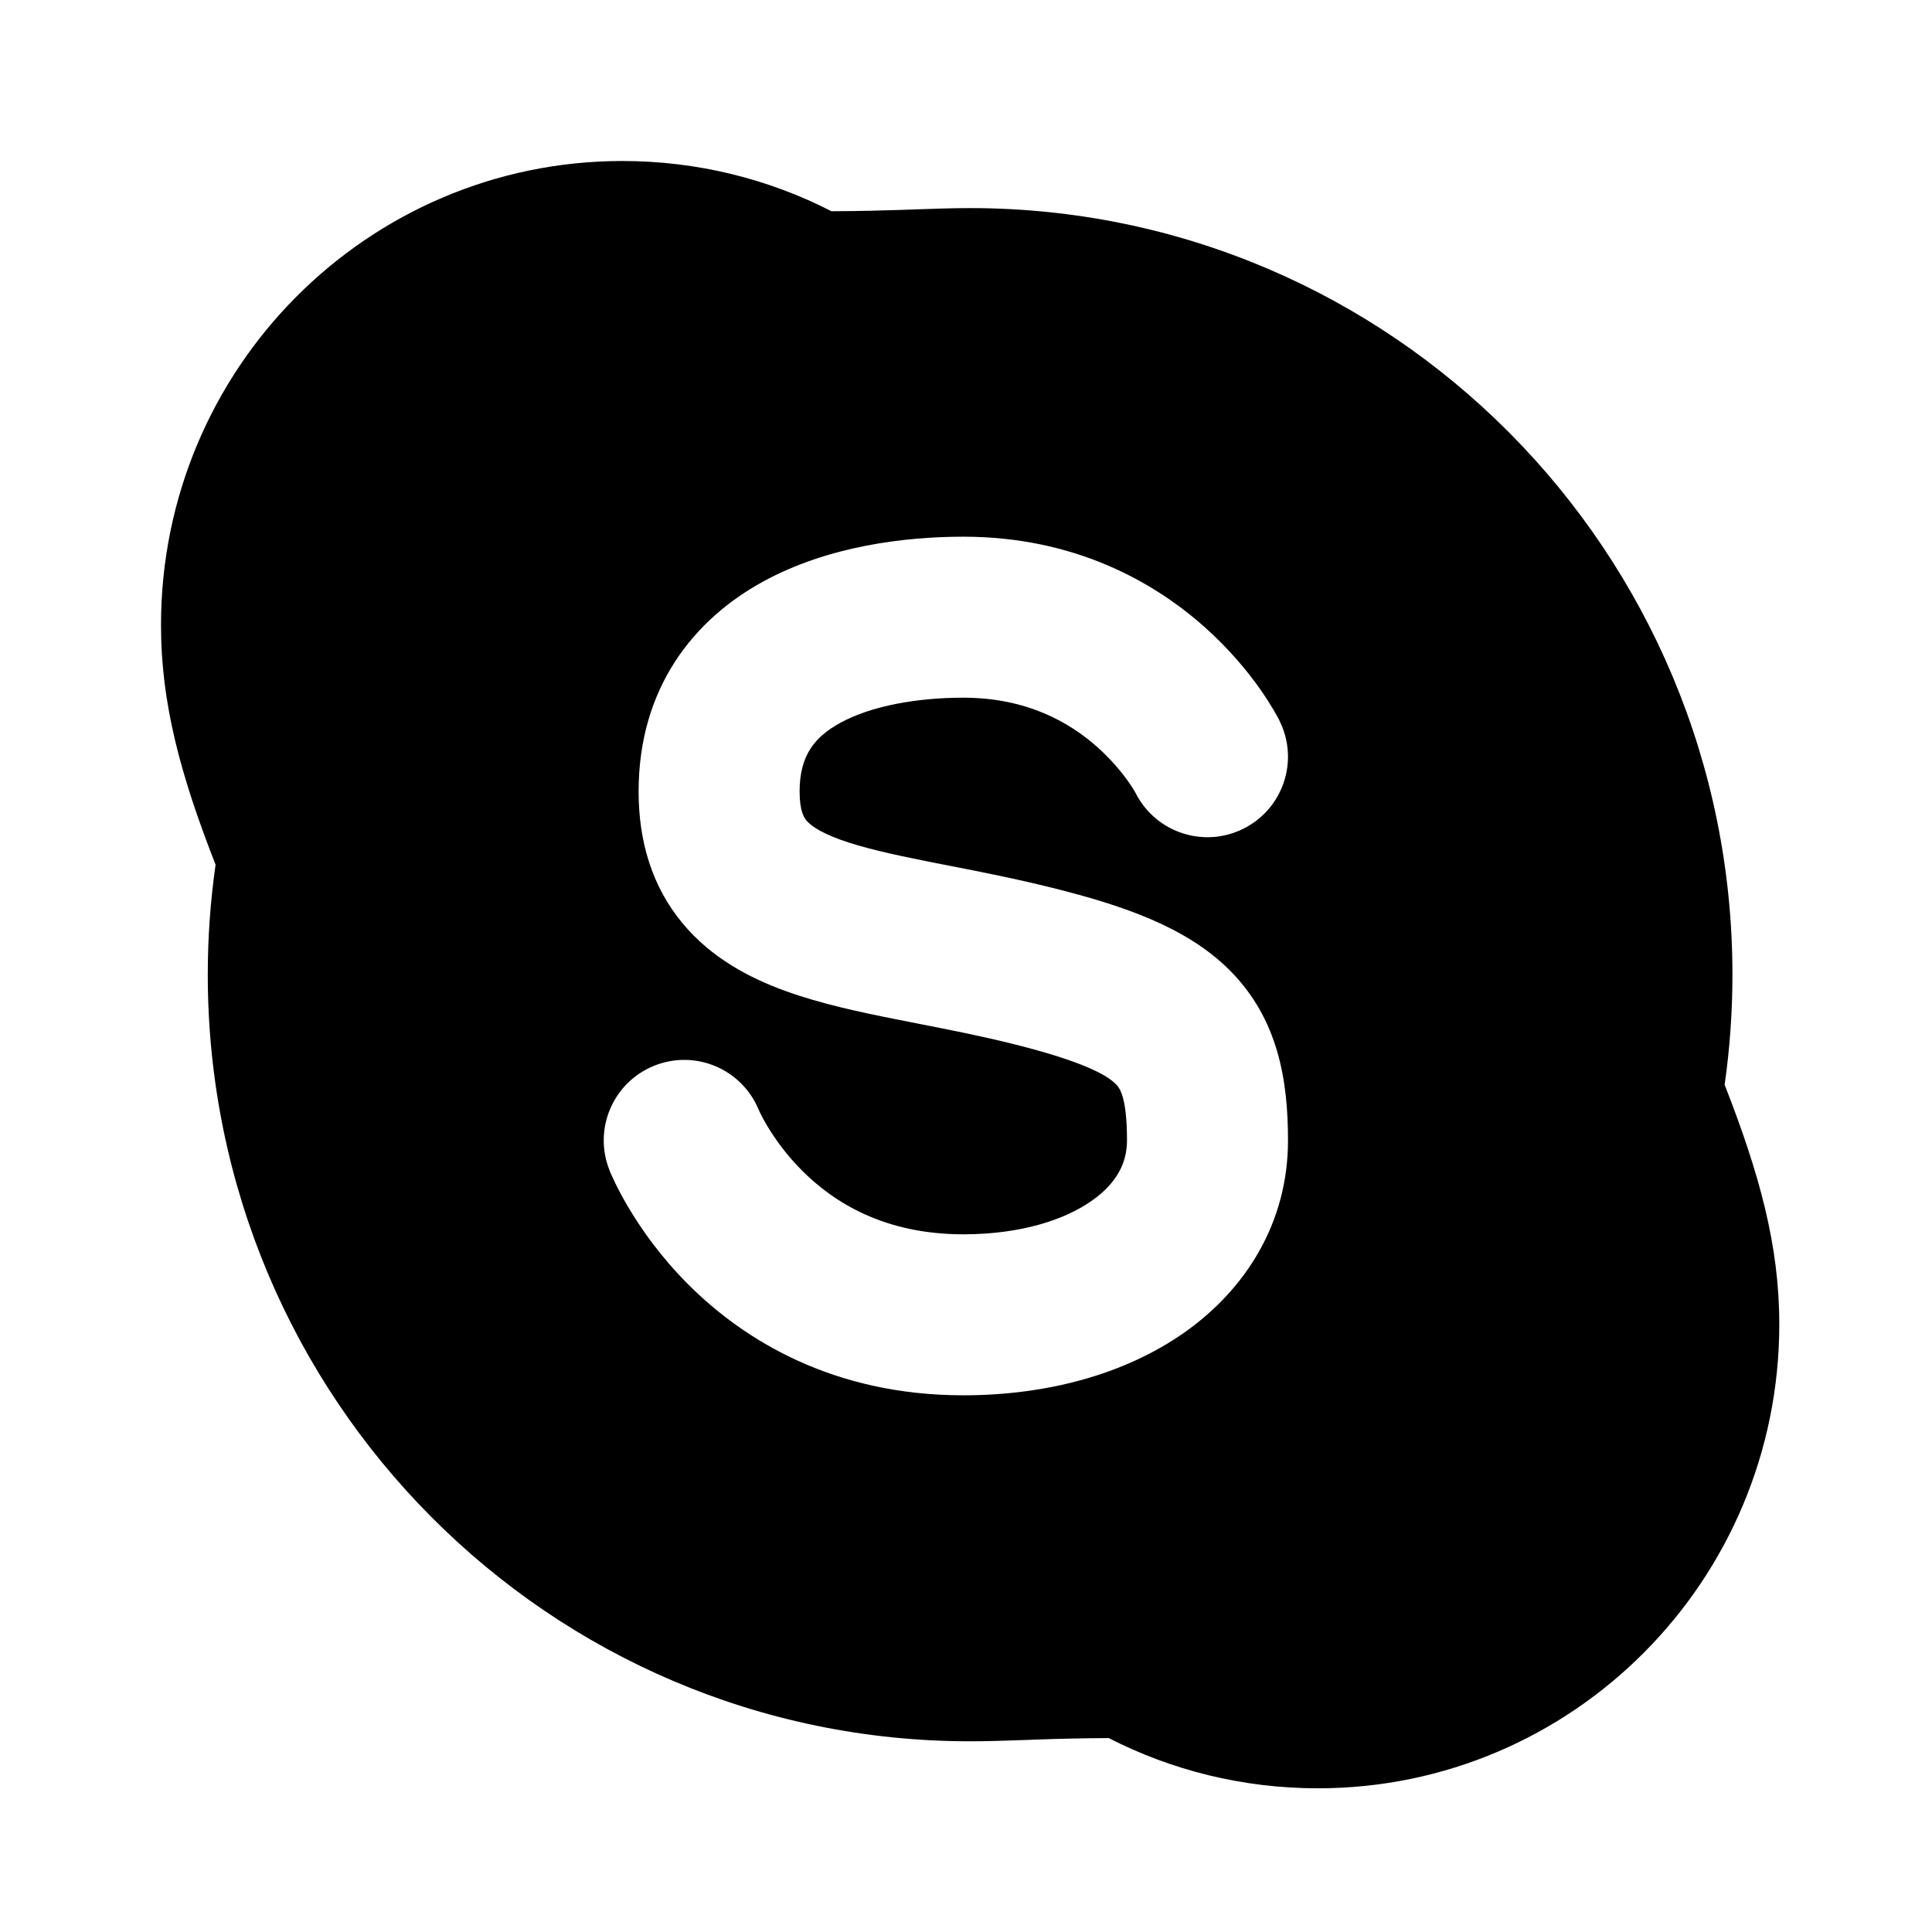
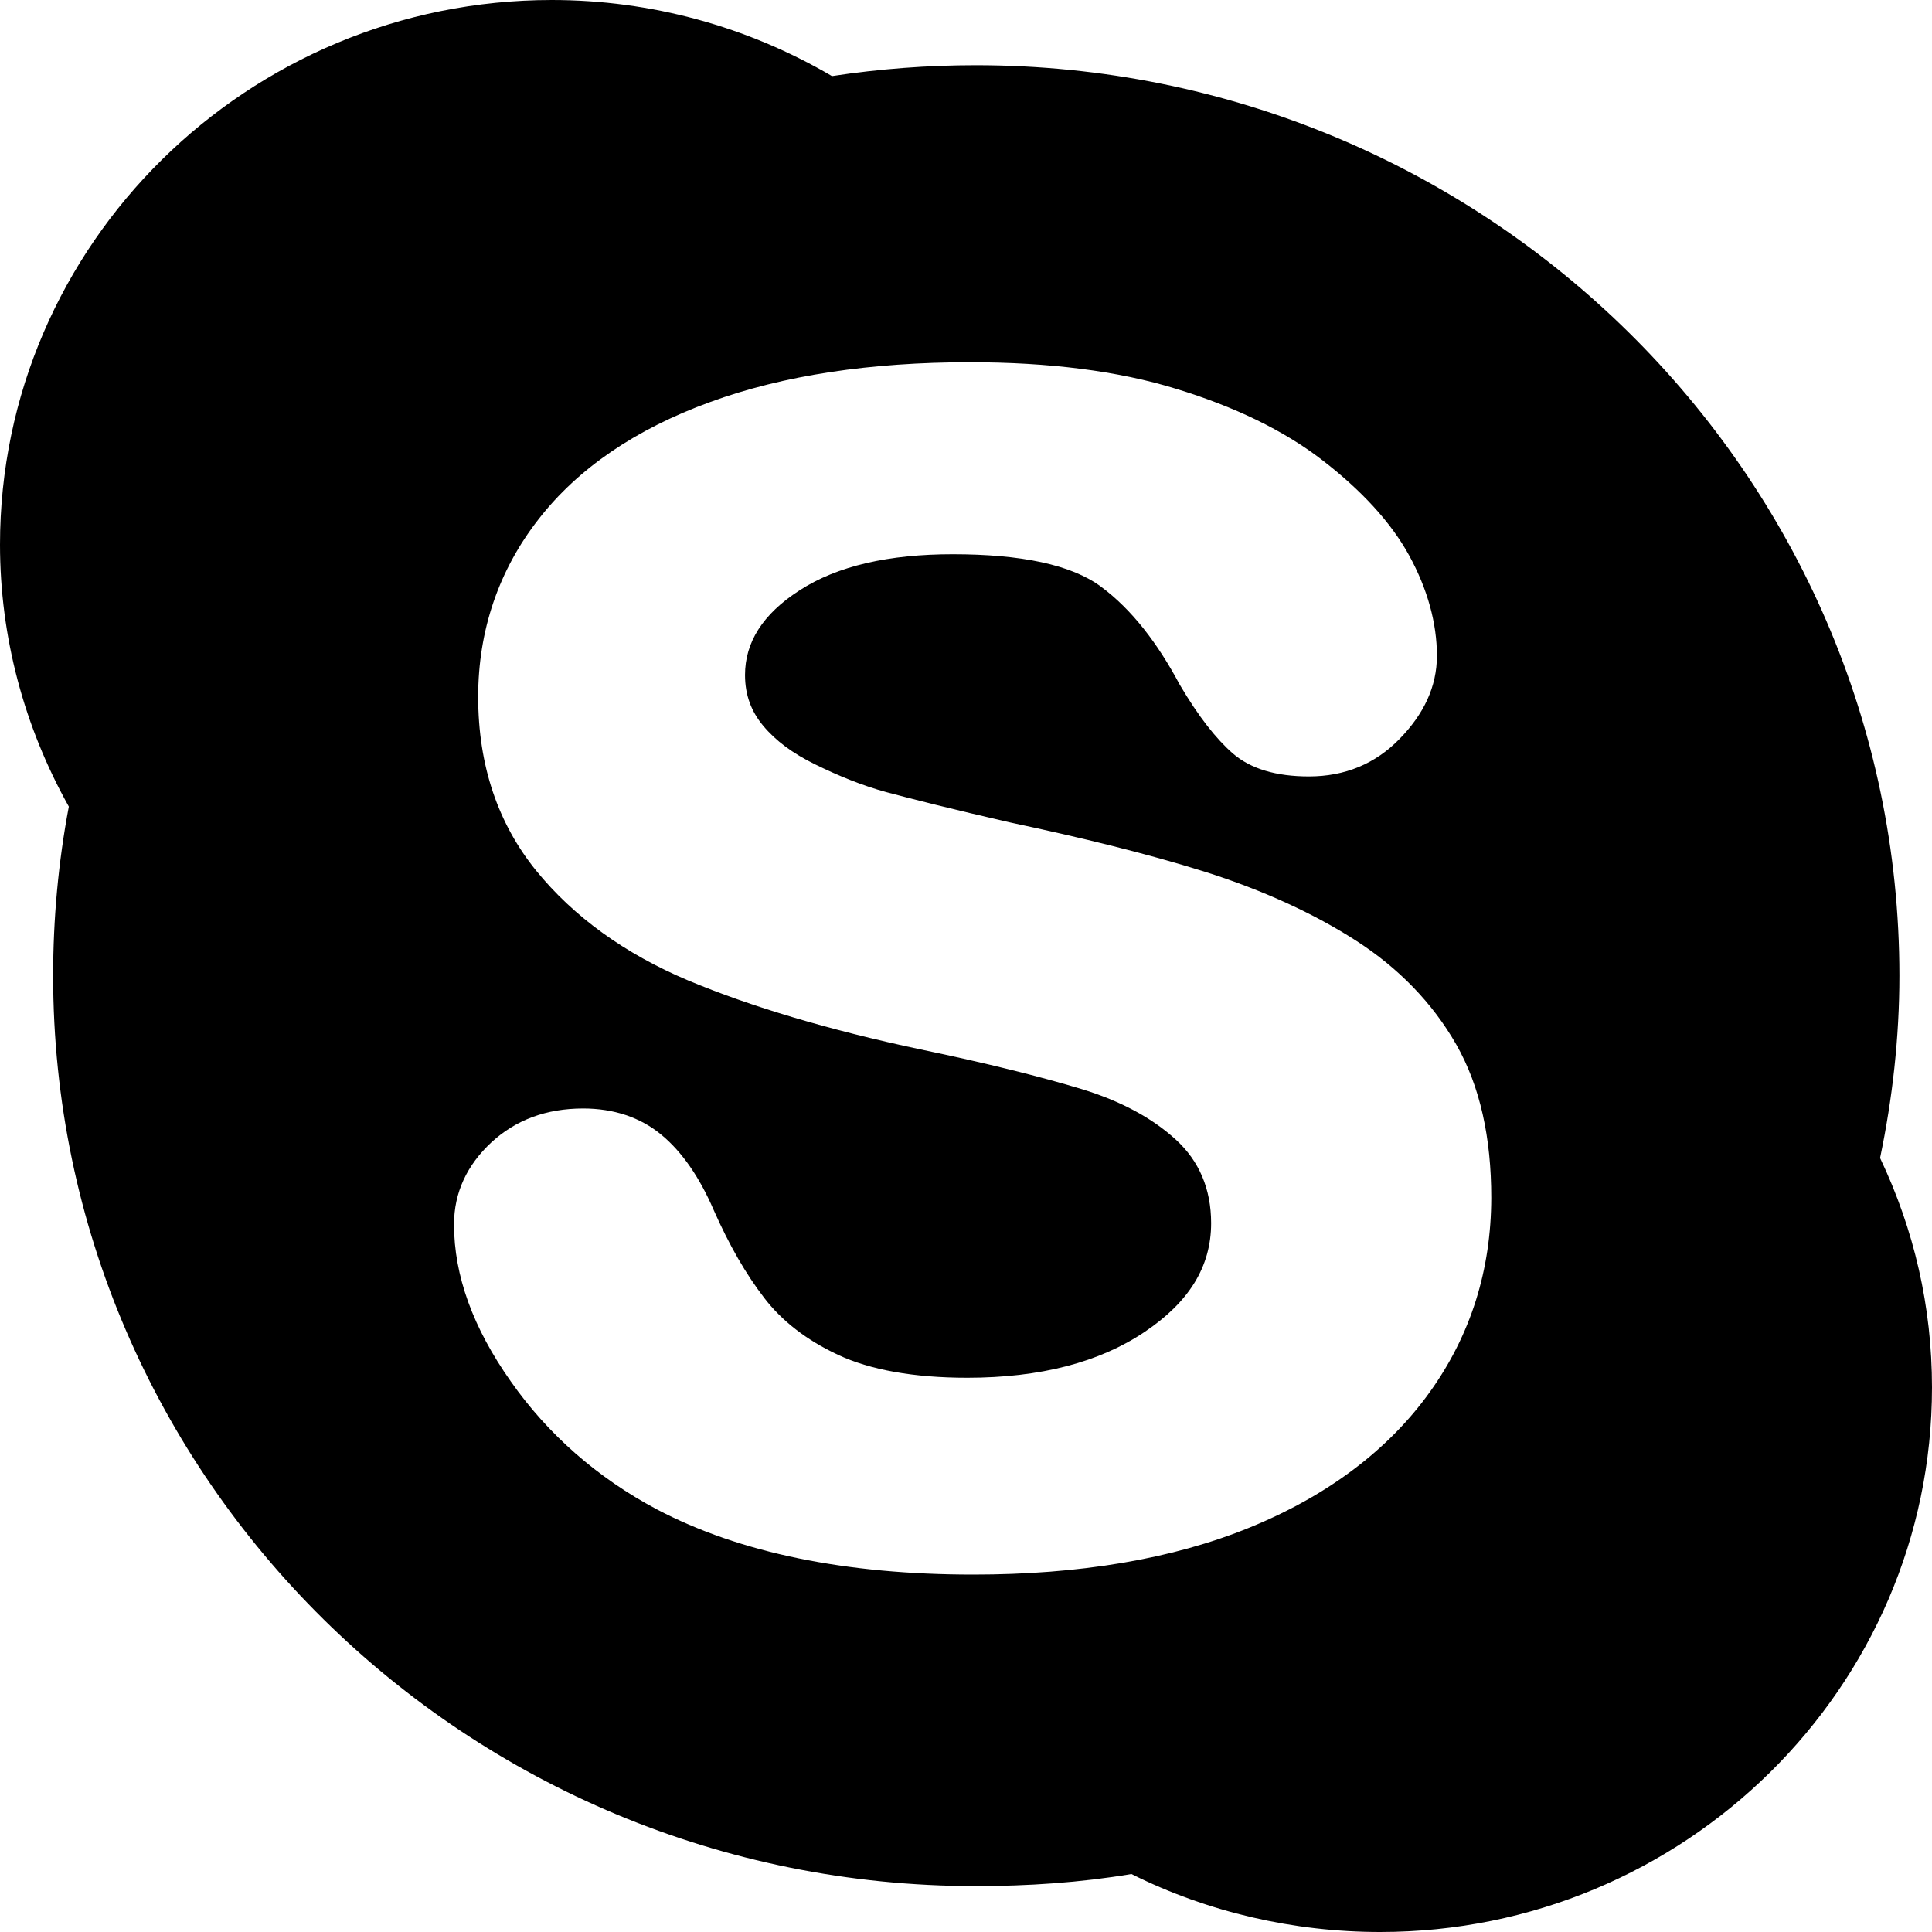
<svg xmlns="http://www.w3.org/2000/svg" width="24" height="24" viewBox="0 0 24 24">
-   <path fill-rule="evenodd" d="M7.731 2C6.147 2 4.713 2.648 3.678 3.689C2.641 4.732 2 6.174 2 7.764C2 8.742 2.244 9.632 2.678 10.742C2.614 11.189 2.581 11.646 2.581 12.107C2.581 14.735 3.641 17.118 5.355 18.841C7.066 20.563 9.435 21.631 12.051 21.631C12.274 21.631 12.496 21.623 12.729 21.615H12.73L12.893 21.609C13.139 21.6 13.42 21.593 13.773 21.591C14.554 21.991 15.438 22.215 16.371 22.215C17.955 22.215 19.39 21.568 20.425 20.526C21.462 19.484 22.103 18.041 22.103 16.451C22.103 15.472 21.857 14.582 21.424 13.475C21.488 13.028 21.521 12.571 21.521 12.107C21.521 9.48 20.462 7.097 18.748 5.374C17.037 3.653 14.668 2.585 12.051 2.585C11.83 2.585 11.608 2.593 11.375 2.601L11.21 2.607C10.964 2.615 10.683 2.623 10.329 2.624C9.548 2.224 8.664 2 7.731 2ZM11.967 6.667C11.235 6.667 10.287 6.784 9.484 7.222C8.616 7.695 7.933 8.547 7.933 9.833C7.933 10.452 8.099 11.011 8.477 11.467C8.837 11.902 9.313 12.149 9.753 12.309C10.19 12.468 10.682 12.573 11.142 12.664C11.233 12.682 11.324 12.7 11.415 12.718L11.415 12.718C11.804 12.794 12.189 12.87 12.591 12.97C13.459 13.187 13.749 13.355 13.86 13.466C13.902 13.508 14 13.608 14 14.167C14 14.441 13.877 14.696 13.56 14.918C13.223 15.154 12.679 15.333 11.967 15.333C10.979 15.333 10.356 14.933 9.965 14.543C9.764 14.342 9.623 14.14 9.534 13.991C9.489 13.917 9.459 13.858 9.442 13.823C9.433 13.805 9.428 13.793 9.426 13.788L9.425 13.787C9.217 13.28 8.639 13.034 8.129 13.238C7.616 13.443 7.366 14.025 7.572 14.538L7.572 14.539L7.572 14.54L7.573 14.542L7.575 14.547L7.58 14.56C7.584 14.569 7.589 14.58 7.595 14.594C7.607 14.62 7.623 14.655 7.643 14.697C7.683 14.78 7.741 14.89 7.819 15.02C7.973 15.277 8.211 15.617 8.551 15.957C9.244 16.65 10.354 17.333 11.967 17.333C12.988 17.333 13.96 17.08 14.707 16.557C15.473 16.02 16 15.192 16 14.167C16 13.425 15.881 12.658 15.274 12.051C14.734 11.512 13.941 11.246 13.076 11.03C12.619 10.916 12.172 10.828 11.781 10.752C11.695 10.735 11.612 10.719 11.532 10.703C11.065 10.61 10.713 10.53 10.437 10.43C10.165 10.331 10.06 10.243 10.018 10.192C9.992 10.161 9.933 10.082 9.933 9.833C9.933 9.386 10.117 9.155 10.441 8.978C10.83 8.766 11.398 8.667 11.967 8.667C12.757 8.667 13.288 8.975 13.632 9.281C13.807 9.437 13.934 9.594 14.015 9.707C14.055 9.763 14.082 9.807 14.097 9.833C14.104 9.846 14.109 9.854 14.11 9.857C14.36 10.344 14.956 10.54 15.447 10.294C15.941 10.047 16.141 9.447 15.894 8.953L15.894 8.952L15.893 8.951L15.893 8.949L15.89 8.944L15.885 8.934C15.88 8.925 15.875 8.916 15.869 8.904C15.857 8.882 15.84 8.852 15.82 8.818C15.779 8.749 15.722 8.657 15.647 8.551C15.497 8.34 15.272 8.063 14.96 7.786C14.329 7.225 13.343 6.667 11.967 6.667Z" />
+   <path d="M6.855 0C3.077 0 0 3.036 0 6.765C0 7.909 0.298 9.024 0.855 10.02C0.724 10.71 0.66 11.421 0.66 12.12C0.66 18.36 5.796 23.43 12.12 23.43C12.769 23.43 13.418 23.387 14.055 23.28C15.004 23.754 16.071 24 17.145 24C20.923 24 24 20.964 24 17.235C24 16.234 23.779 15.277 23.355 14.385C23.509 13.648 23.595 12.887 23.595 12.12C23.595 5.882 18.444 0.81 12.12 0.81C11.526 0.81 10.926 0.855 10.335 0.945C9.281 0.328 8.087 0 6.855 0ZM12.045 4.5C13.027 4.5 13.888 4.607 14.61 4.83C15.334 5.051 15.947 5.346 16.425 5.715C16.909 6.088 17.278 6.486 17.505 6.9C17.734 7.318 17.85 7.744 17.85 8.145C17.85 8.533 17.685 8.873 17.385 9.18C17.085 9.488 16.708 9.645 16.26 9.645C15.853 9.645 15.536 9.551 15.315 9.36C15.109 9.18 14.891 8.906 14.655 8.505C14.381 7.991 14.061 7.573 13.68 7.29C13.311 7.014 12.682 6.885 11.835 6.885C11.047 6.885 10.404 7.027 9.93 7.335C9.471 7.631 9.255 7.982 9.255 8.385C9.255 8.633 9.332 8.837 9.48 9.015C9.637 9.203 9.846 9.358 10.125 9.495C10.414 9.637 10.712 9.759 11.01 9.84C11.316 9.922 11.837 10.054 12.54 10.215C13.429 10.404 14.246 10.603 14.97 10.83C15.701 11.062 16.329 11.353 16.845 11.685C17.37 12.023 17.794 12.456 18.09 12.975C18.386 13.494 18.525 14.132 18.525 14.88C18.523 15.773 18.272 16.582 17.76 17.295C17.25 18.006 16.498 18.578 15.525 18.975C14.561 19.369 13.404 19.56 12.09 19.56C10.511 19.56 9.191 19.292 8.16 18.75C7.421 18.358 6.804 17.816 6.345 17.16C5.876 16.496 5.64 15.846 5.64 15.21C5.64 14.814 5.801 14.473 6.105 14.19C6.407 13.912 6.786 13.77 7.245 13.77C7.622 13.77 7.956 13.879 8.22 14.1C8.475 14.312 8.691 14.627 8.865 15.03C9.06 15.471 9.268 15.831 9.495 16.125C9.709 16.404 10.014 16.646 10.41 16.83C10.807 17.017 11.353 17.115 12.015 17.115C12.924 17.115 13.661 16.922 14.22 16.545C14.768 16.177 15.045 15.737 15.045 15.195C15.045 14.768 14.895 14.422 14.61 14.16C14.31 13.884 13.916 13.676 13.44 13.53C12.939 13.378 12.268 13.209 11.43 13.035C10.29 12.793 9.321 12.502 8.55 12.18C7.761 11.848 7.125 11.387 6.66 10.815C6.188 10.232 5.94 9.514 5.94 8.655C5.94 7.836 6.193 7.086 6.69 6.45C7.179 5.82 7.896 5.331 8.82 4.995C9.731 4.661 10.819 4.5 12.045 4.5Z" />
</svg>
